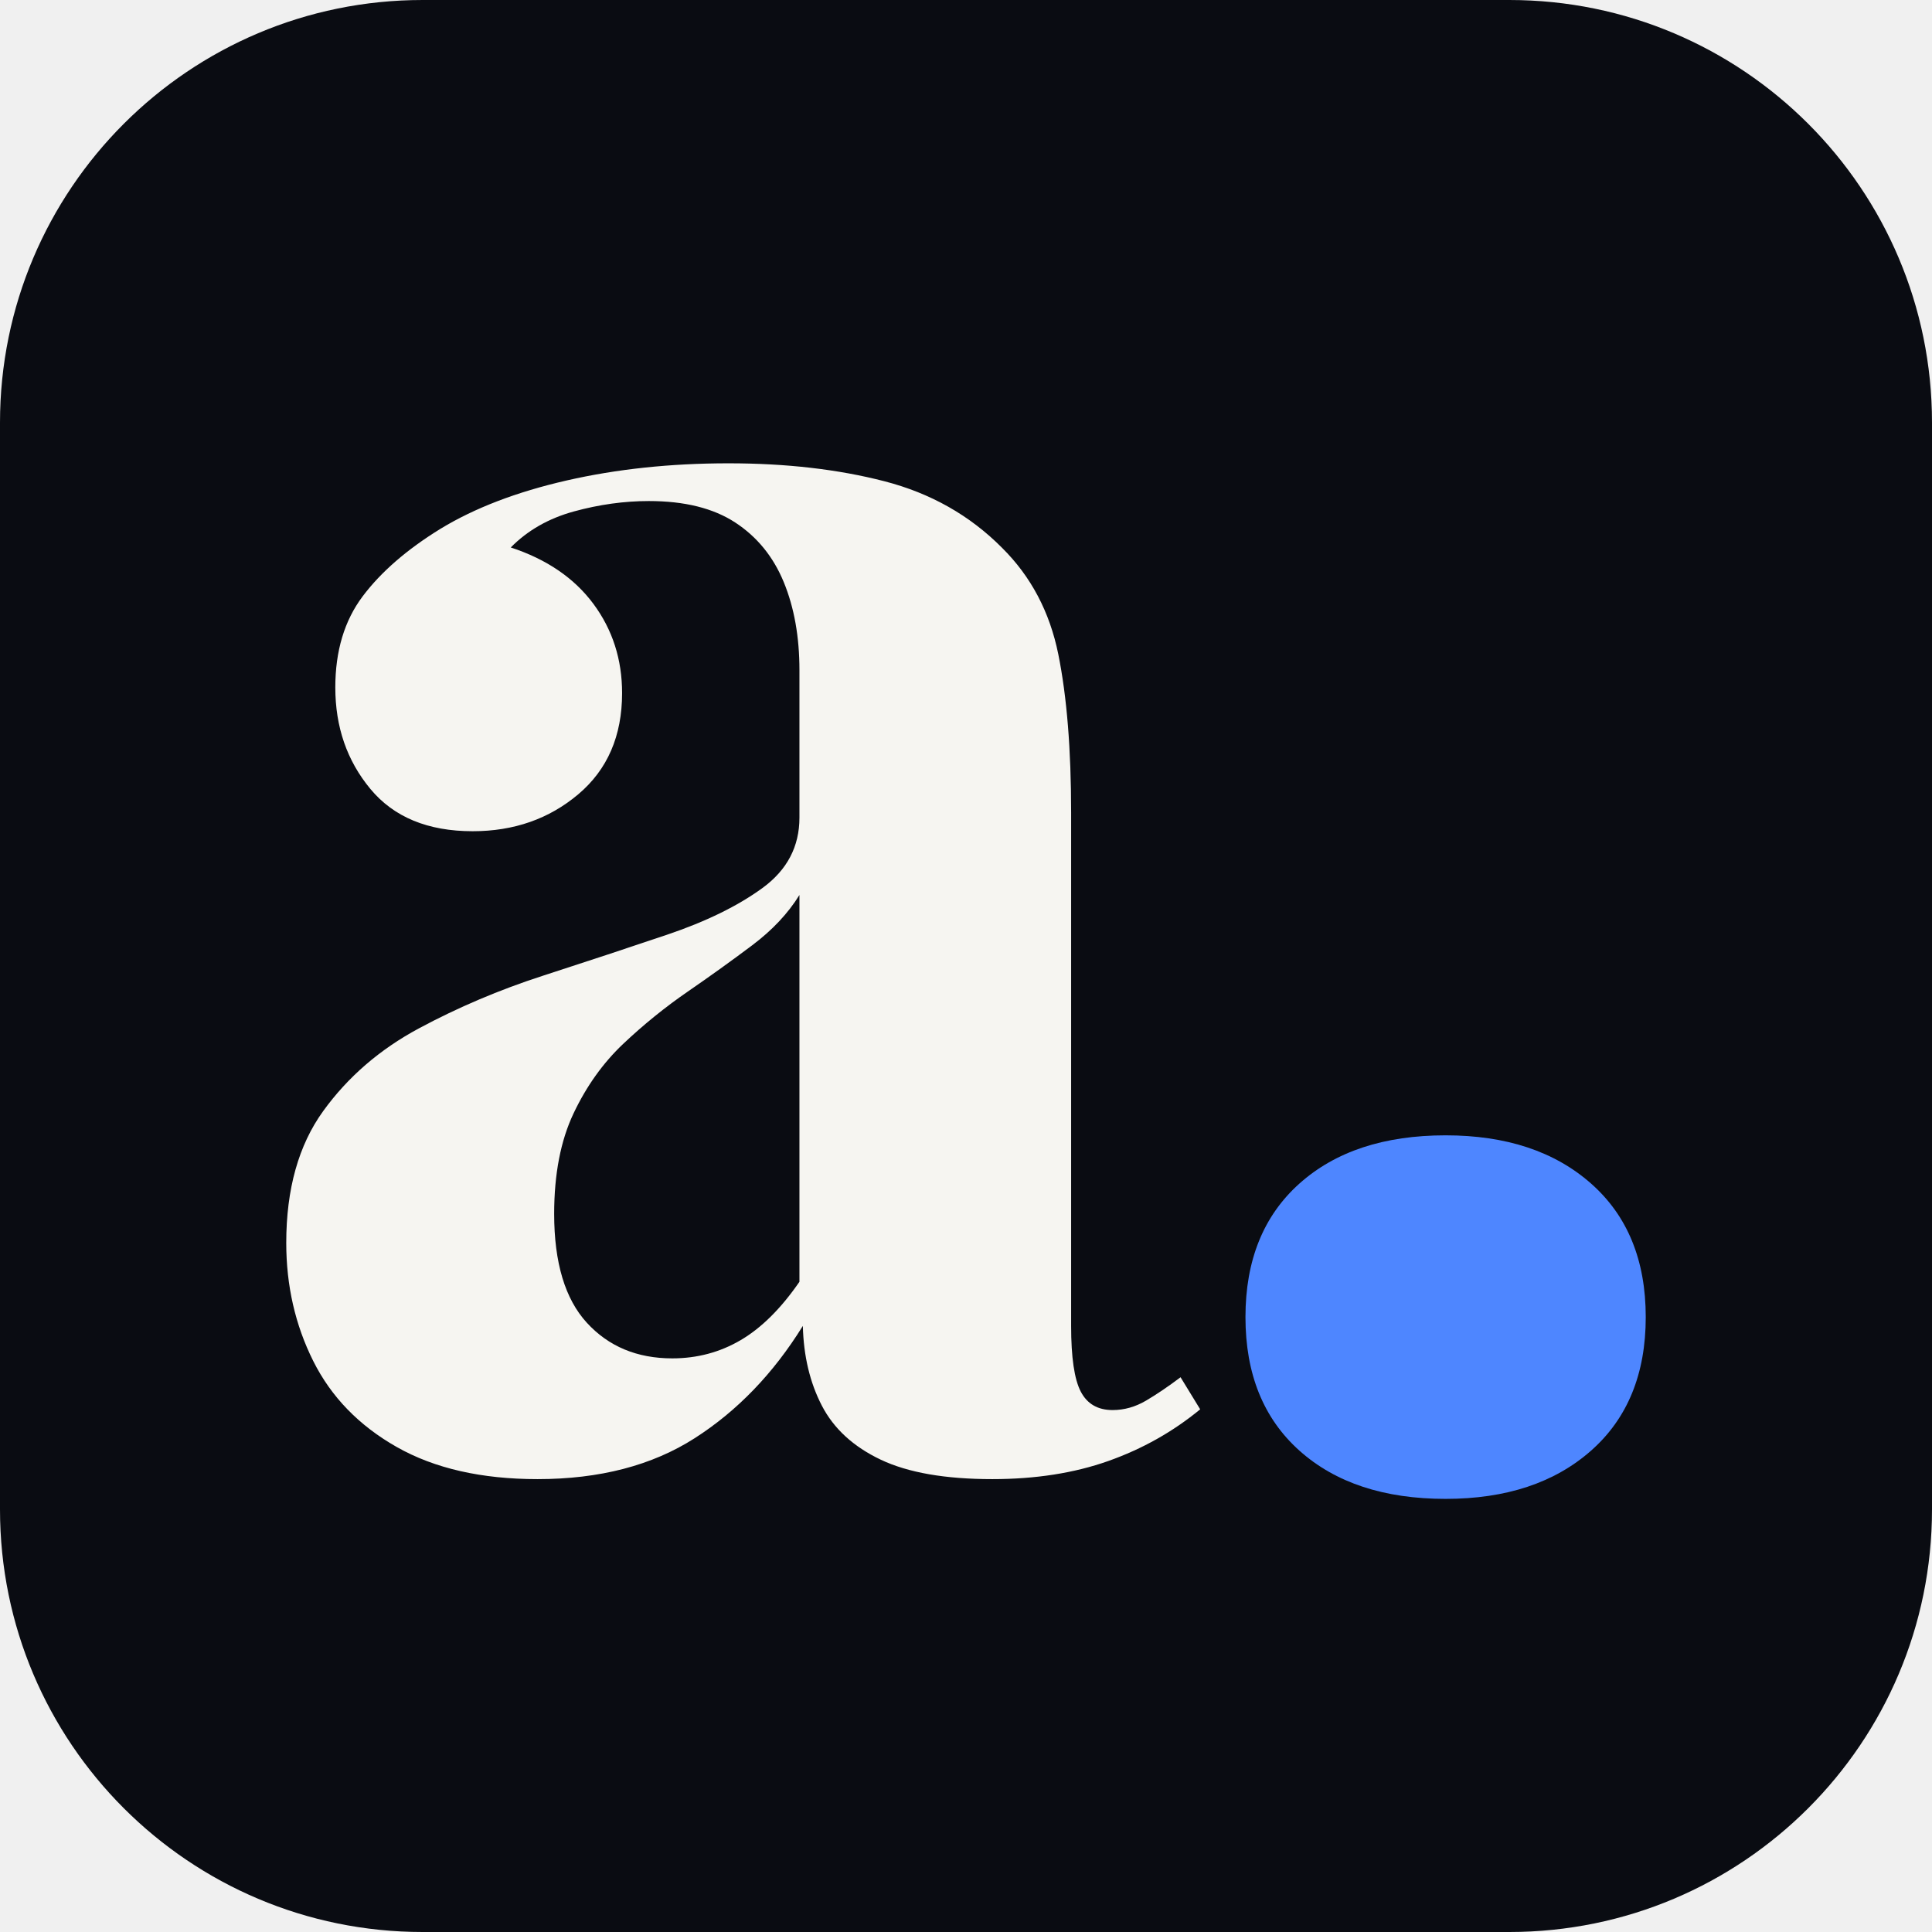
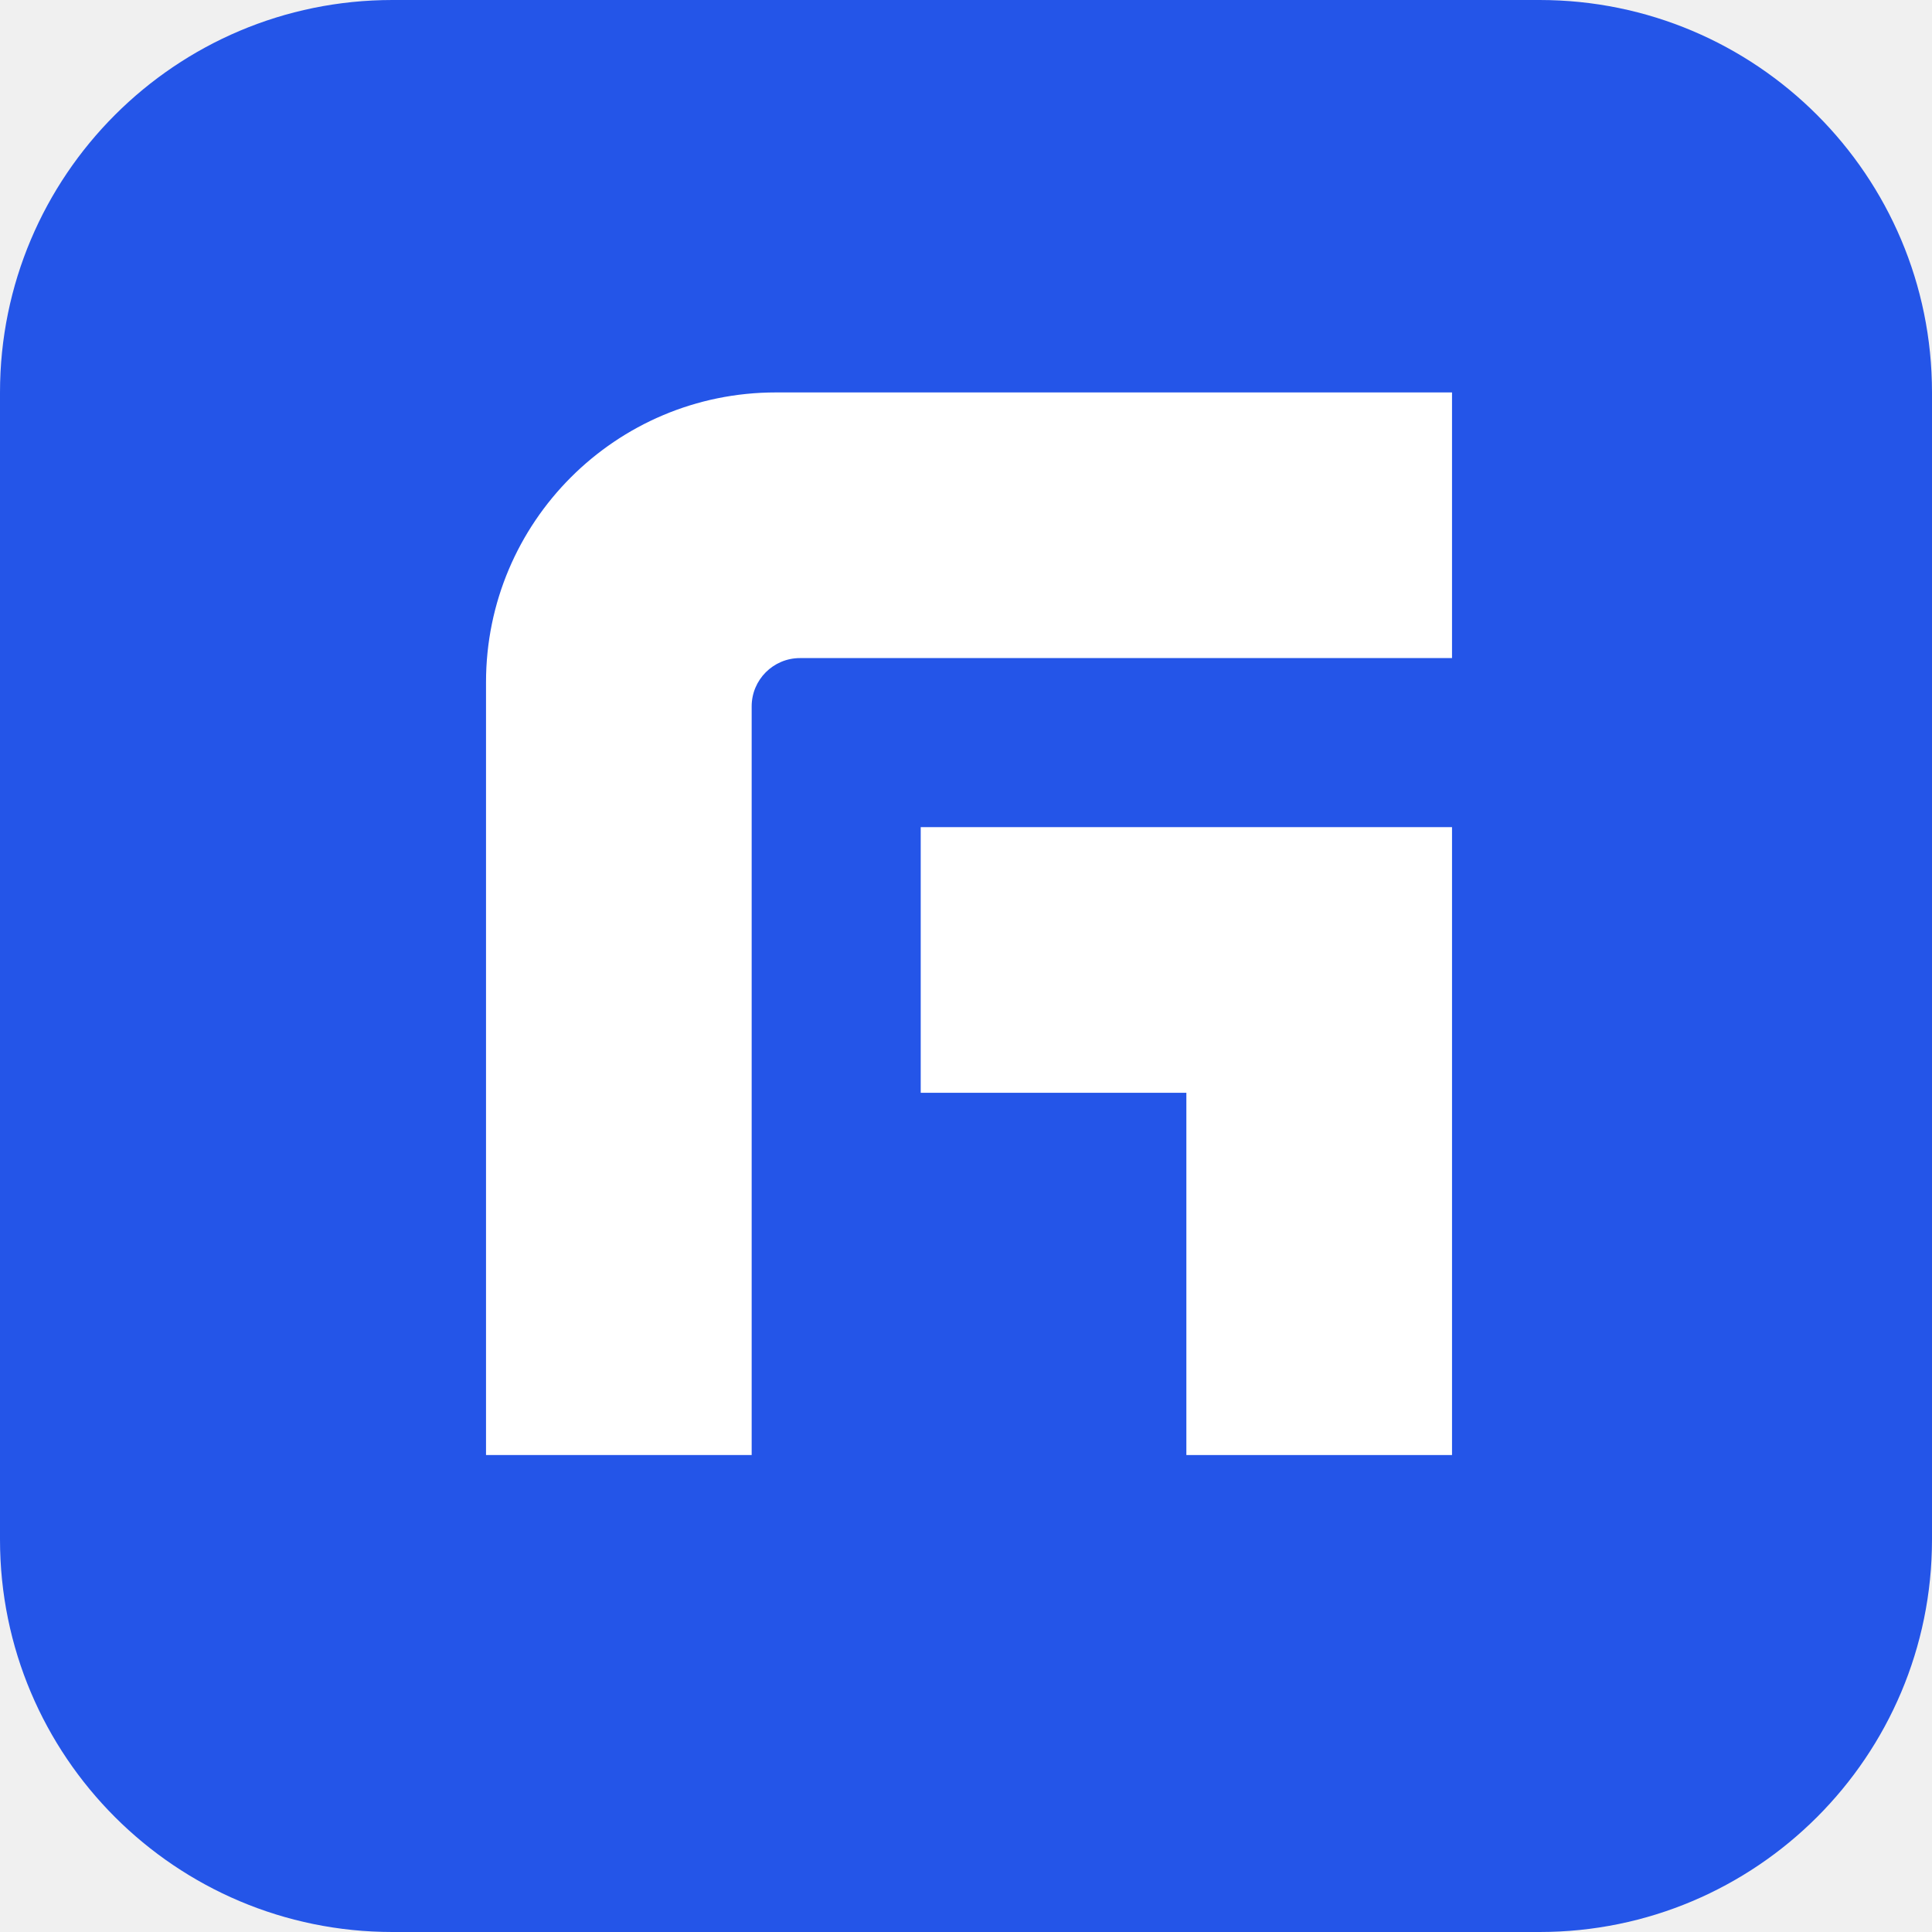
- <svg xmlns="http://www.w3.org/2000/svg" viewBox="0 0 256 256">
-   <rect width="256" height="256" rx="56" fill="#0a0c12" />
-   <path fill="#f6f5f1" d="M71.23 195.991Q60.08 195.991 52.58 191.741Q45.08 187.491 41.505 180.341Q37.93 173.191 37.93 164.691Q37.93 153.991 42.83 147.216Q47.73 140.441 55.505 136.266Q63.28 132.091 71.93 129.291Q80.58 126.491 88.355 123.866Q96.13 121.241 101.03 117.666Q105.93 114.091 105.93 108.341V88.791Q105.93 82.191 103.855 77.141Q101.78 72.091 97.43 69.241Q93.08 66.391 85.98 66.391Q81.08 66.391 76.055 67.766Q71.03 69.141 67.68 72.541Q74.83 74.891 78.63 80.016Q82.43 85.141 82.43 91.841Q82.43 100.341 76.63 105.241Q70.83 110.141 62.63 110.141Q53.73 110.141 49.08 104.541Q44.43 98.941 44.43 91.091Q44.43 83.841 48.055 79.016Q51.68 74.191 58.33 70.091Q65.13 65.941 75.08 63.666Q85.03 61.391 96.53 61.391Q107.98 61.391 117.18 63.766Q126.38 66.141 132.78 72.591Q138.53 78.291 140.23 86.691Q141.93 95.091 141.93 107.691V175.691Q141.93 181.941 143.205 184.391Q144.48 186.841 147.43 186.841Q149.73 186.841 151.855 185.591Q153.98 184.341 156.43 182.491L159.03 186.741Q153.63 191.191 146.855 193.591Q140.08 195.991 131.48 195.991Q122.13 195.991 116.705 193.416Q111.28 190.841 108.905 186.266Q106.53 181.691 106.38 175.691Q100.53 185.141 92.055 190.566Q83.58 195.991 71.23 195.991ZM89.08 179.991Q94.03 179.991 98.155 177.566Q102.28 175.141 105.93 169.841V118.591Q103.68 122.241 99.655 125.266Q95.63 128.291 91.13 131.391Q86.63 134.491 82.605 138.291Q78.58 142.091 76.005 147.516Q73.43 152.941 73.43 160.841Q73.43 170.541 77.755 175.266Q82.08 179.991 89.08 179.991Z" />
-   <path fill="#4e86ff" d="M191.55 150.437Q203.593 150.437 210.831 156.833Q218.07 163.228 218.07 174.523Q218.07 185.817 210.831 192.213Q203.593 198.609 191.55 198.609Q179.32 198.609 172.175 192.213Q165.03 185.817 165.03 174.523Q165.03 163.228 172.175 156.833Q179.32 150.437 191.55 150.437Z" />
+ <svg xmlns="http://www.w3.org/2000/svg" viewBox="0 0 256 256" role="img">
+   <rect width="256" height="256" rx="52" fill="#2455E8" />
+   <g transform="translate(26 20) scale(.8)">
+     <path fill="#FFFFFF" d="M48 216V88A48 48 0 0 1 96 40H208V84H100A8 8 0 0 0 92 92V216Z" />
+     <path fill="#FFFFFF" d="M120 112H208V216H164V156H120Z" />
+   </g>
</svg>
